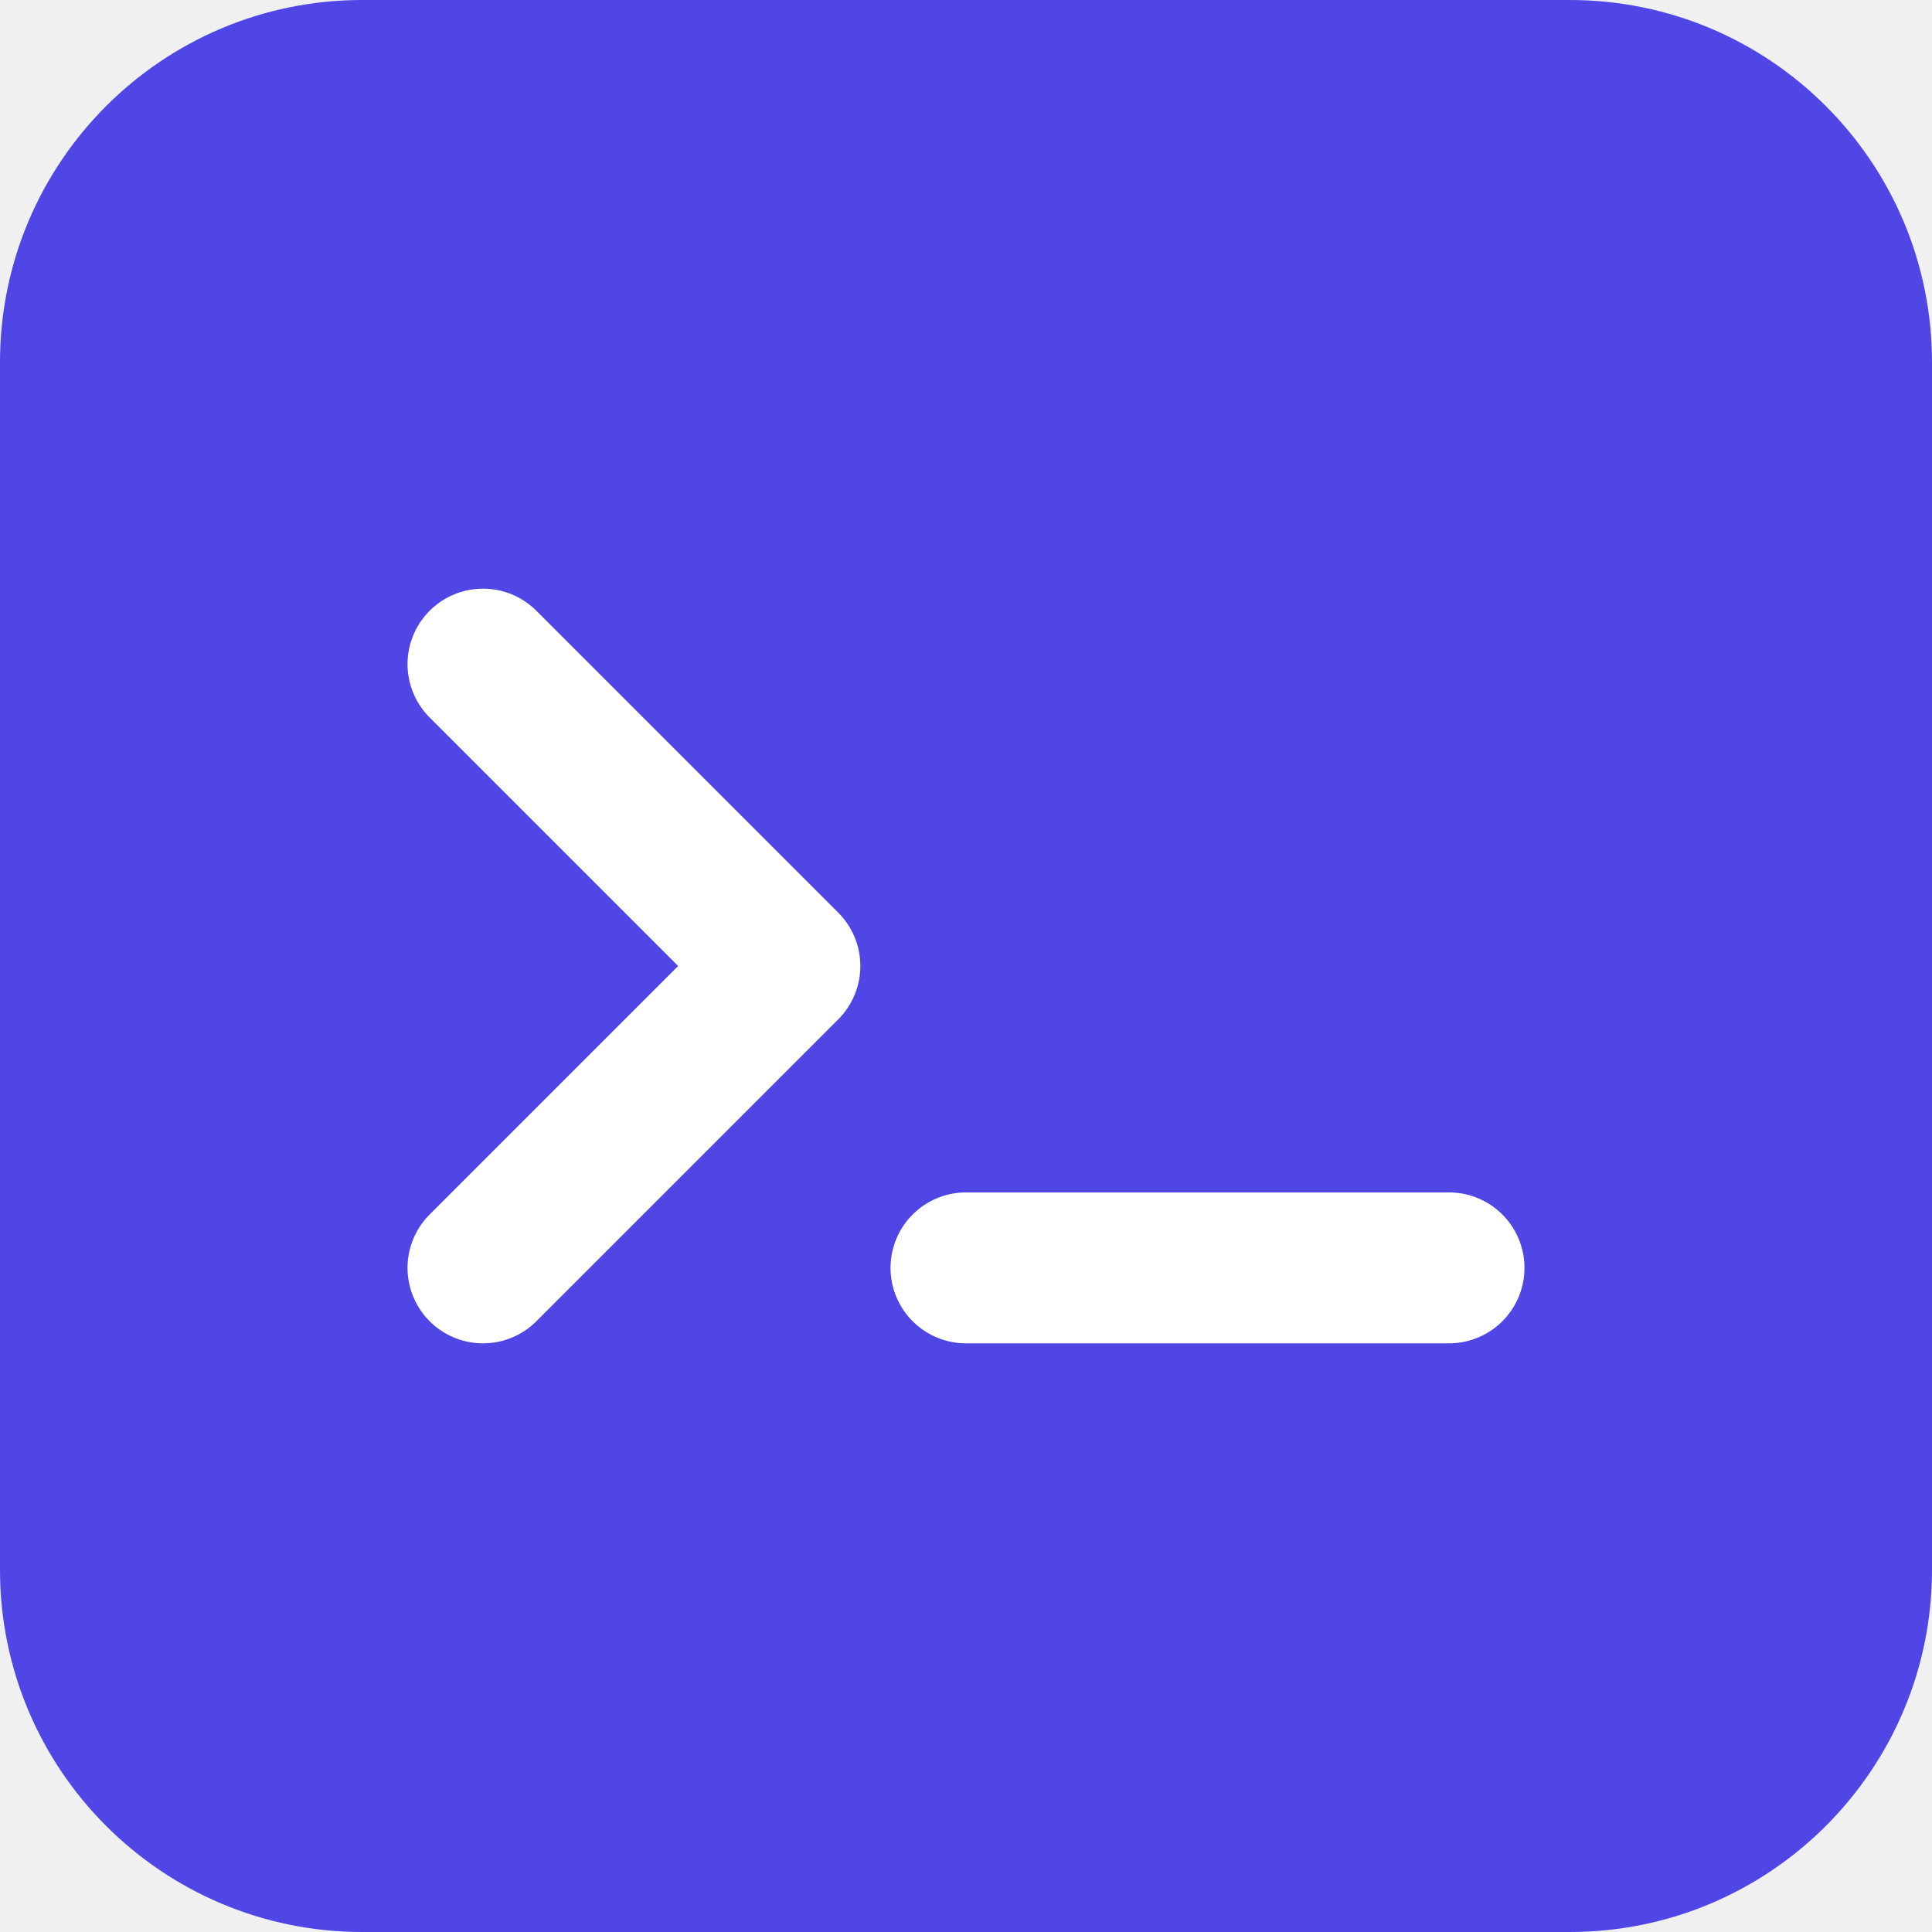
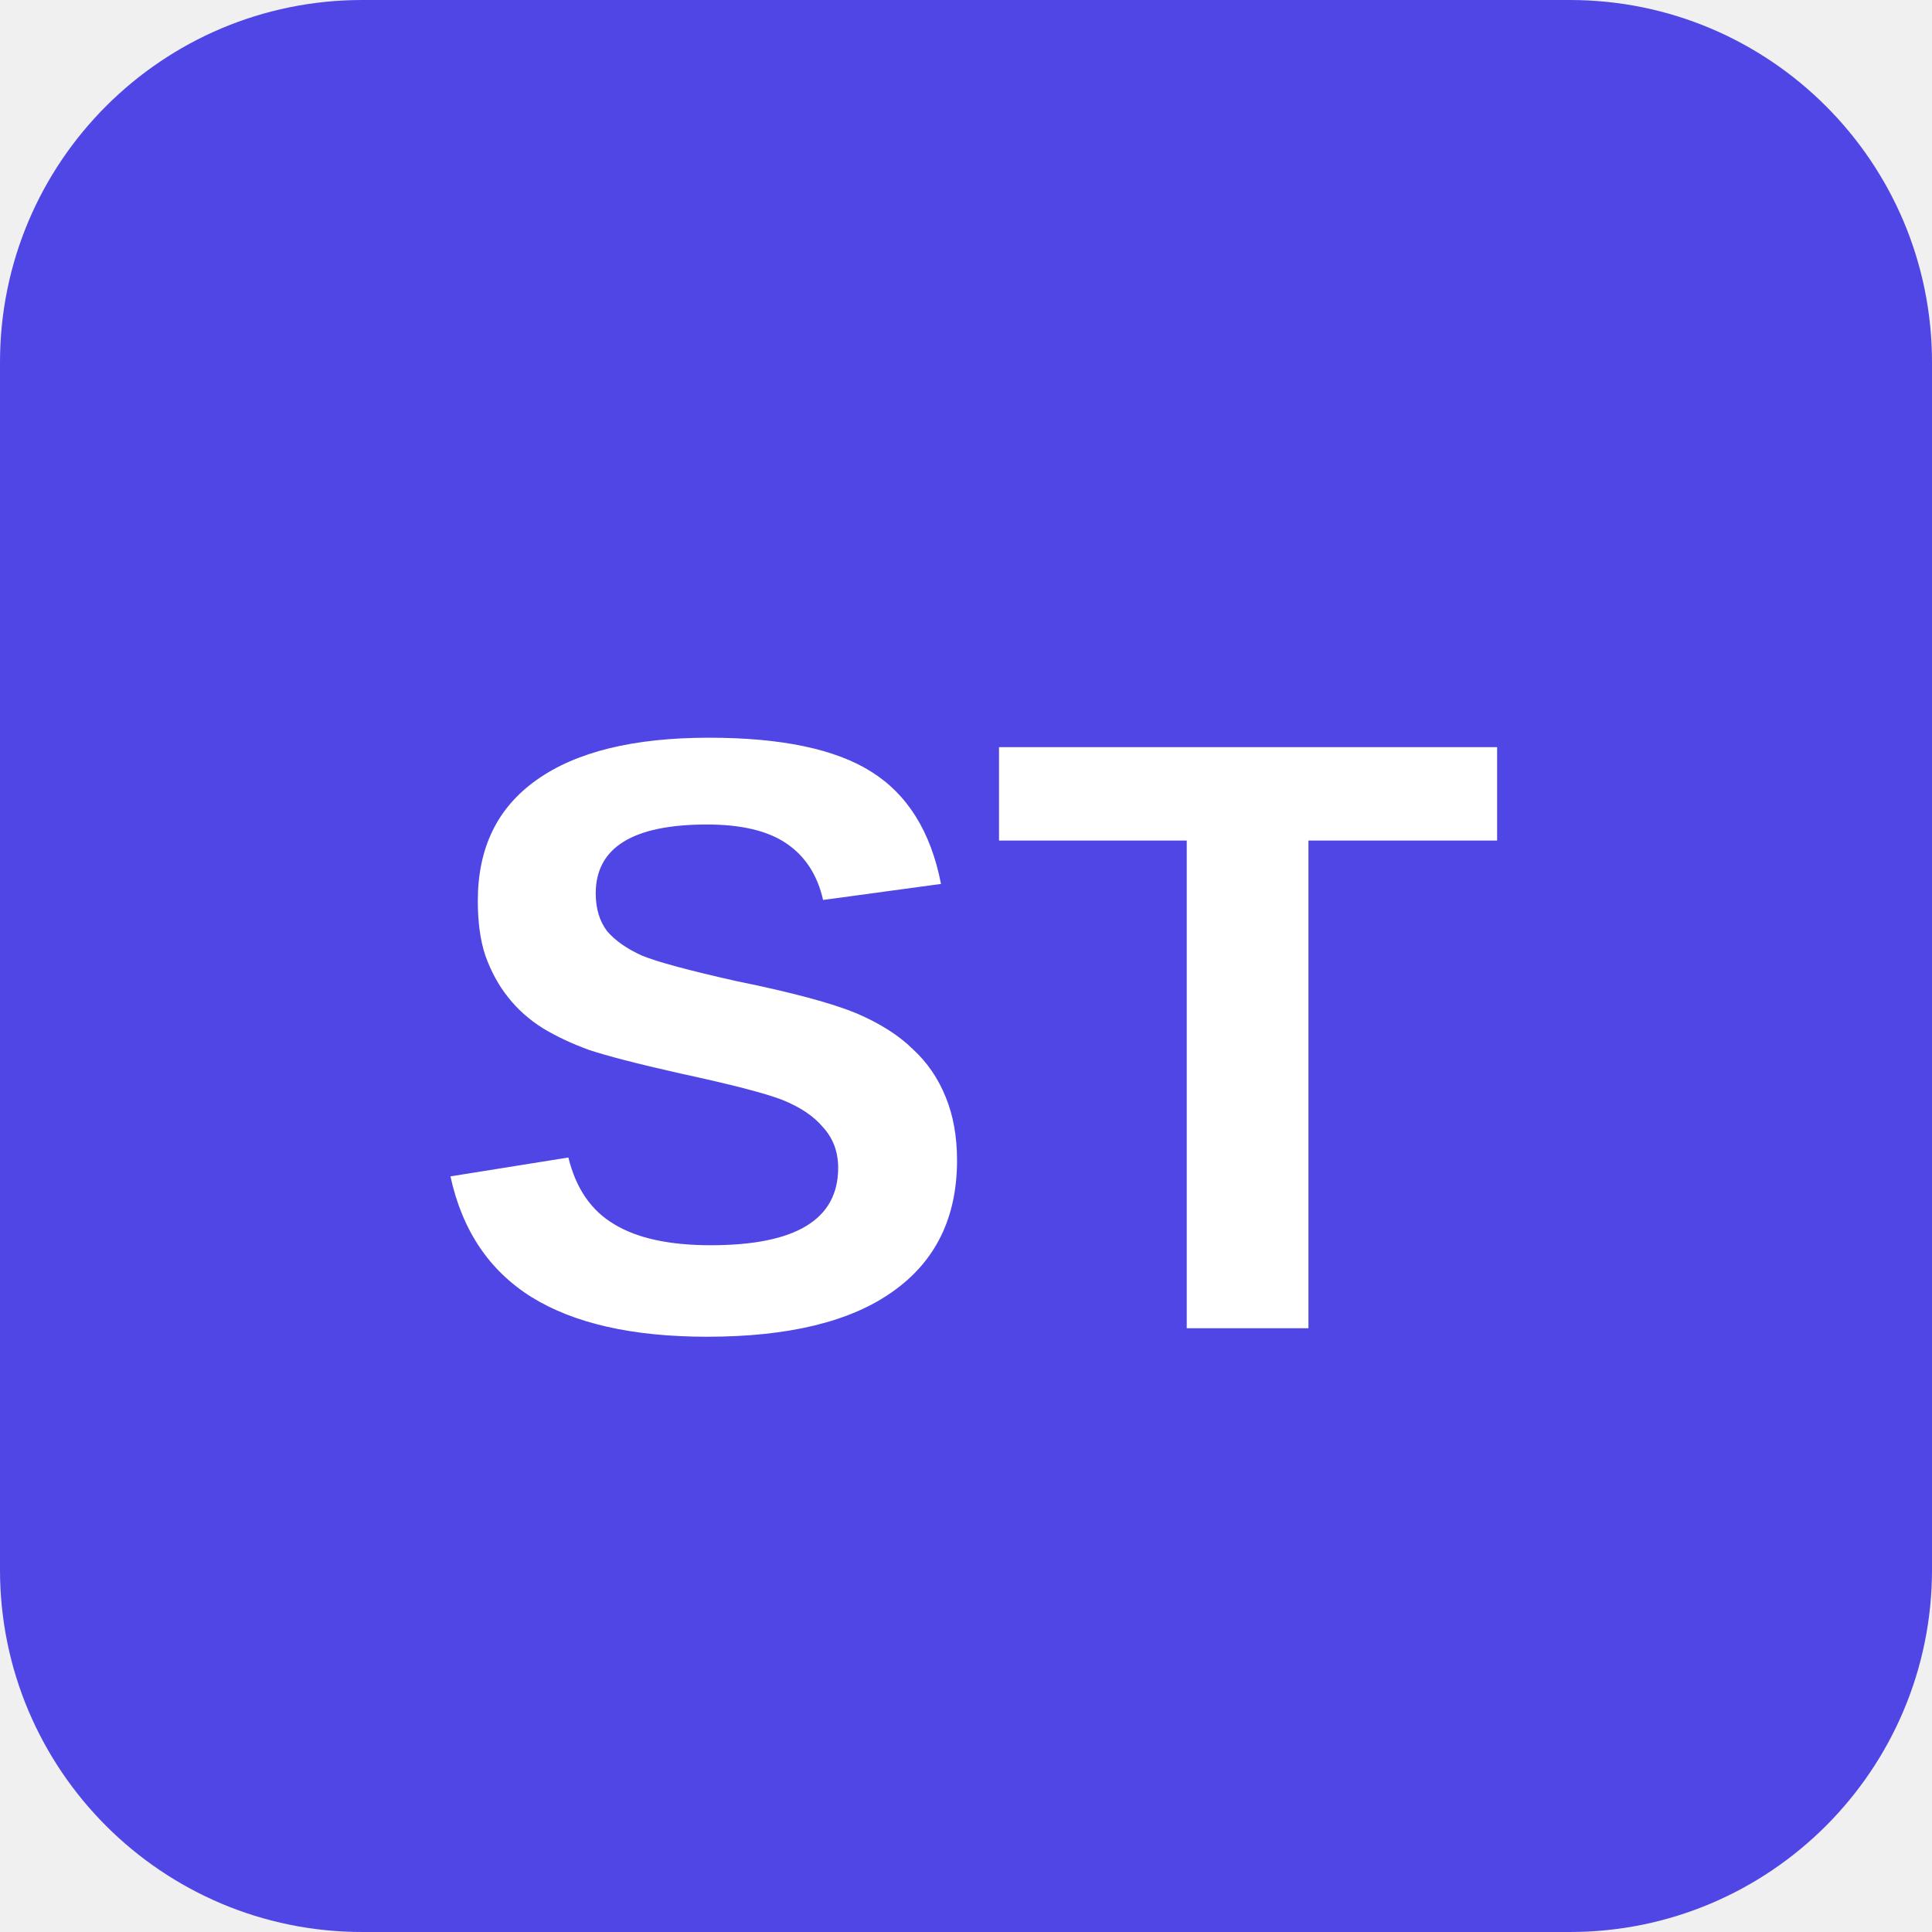
<svg xmlns="http://www.w3.org/2000/svg" viewBox="0 0 32 32">
  <rect width="32" height="32" rx="6" fill="#4f46e5" />
-   <path d="M8 11 L13 16 L8 21" stroke="white" stroke-width="2.5" stroke-linecap="round" stroke-linejoin="round" fill="none" />
-   <path d="M16 21 L24 21" stroke="white" stroke-width="2.5" stroke-linecap="round" />
+   <text x="16" y="22" font-family="Arial, sans-serif" font-size="14" font-weight="900" fill="white" text-anchor="middle">ST</text>
</svg>
